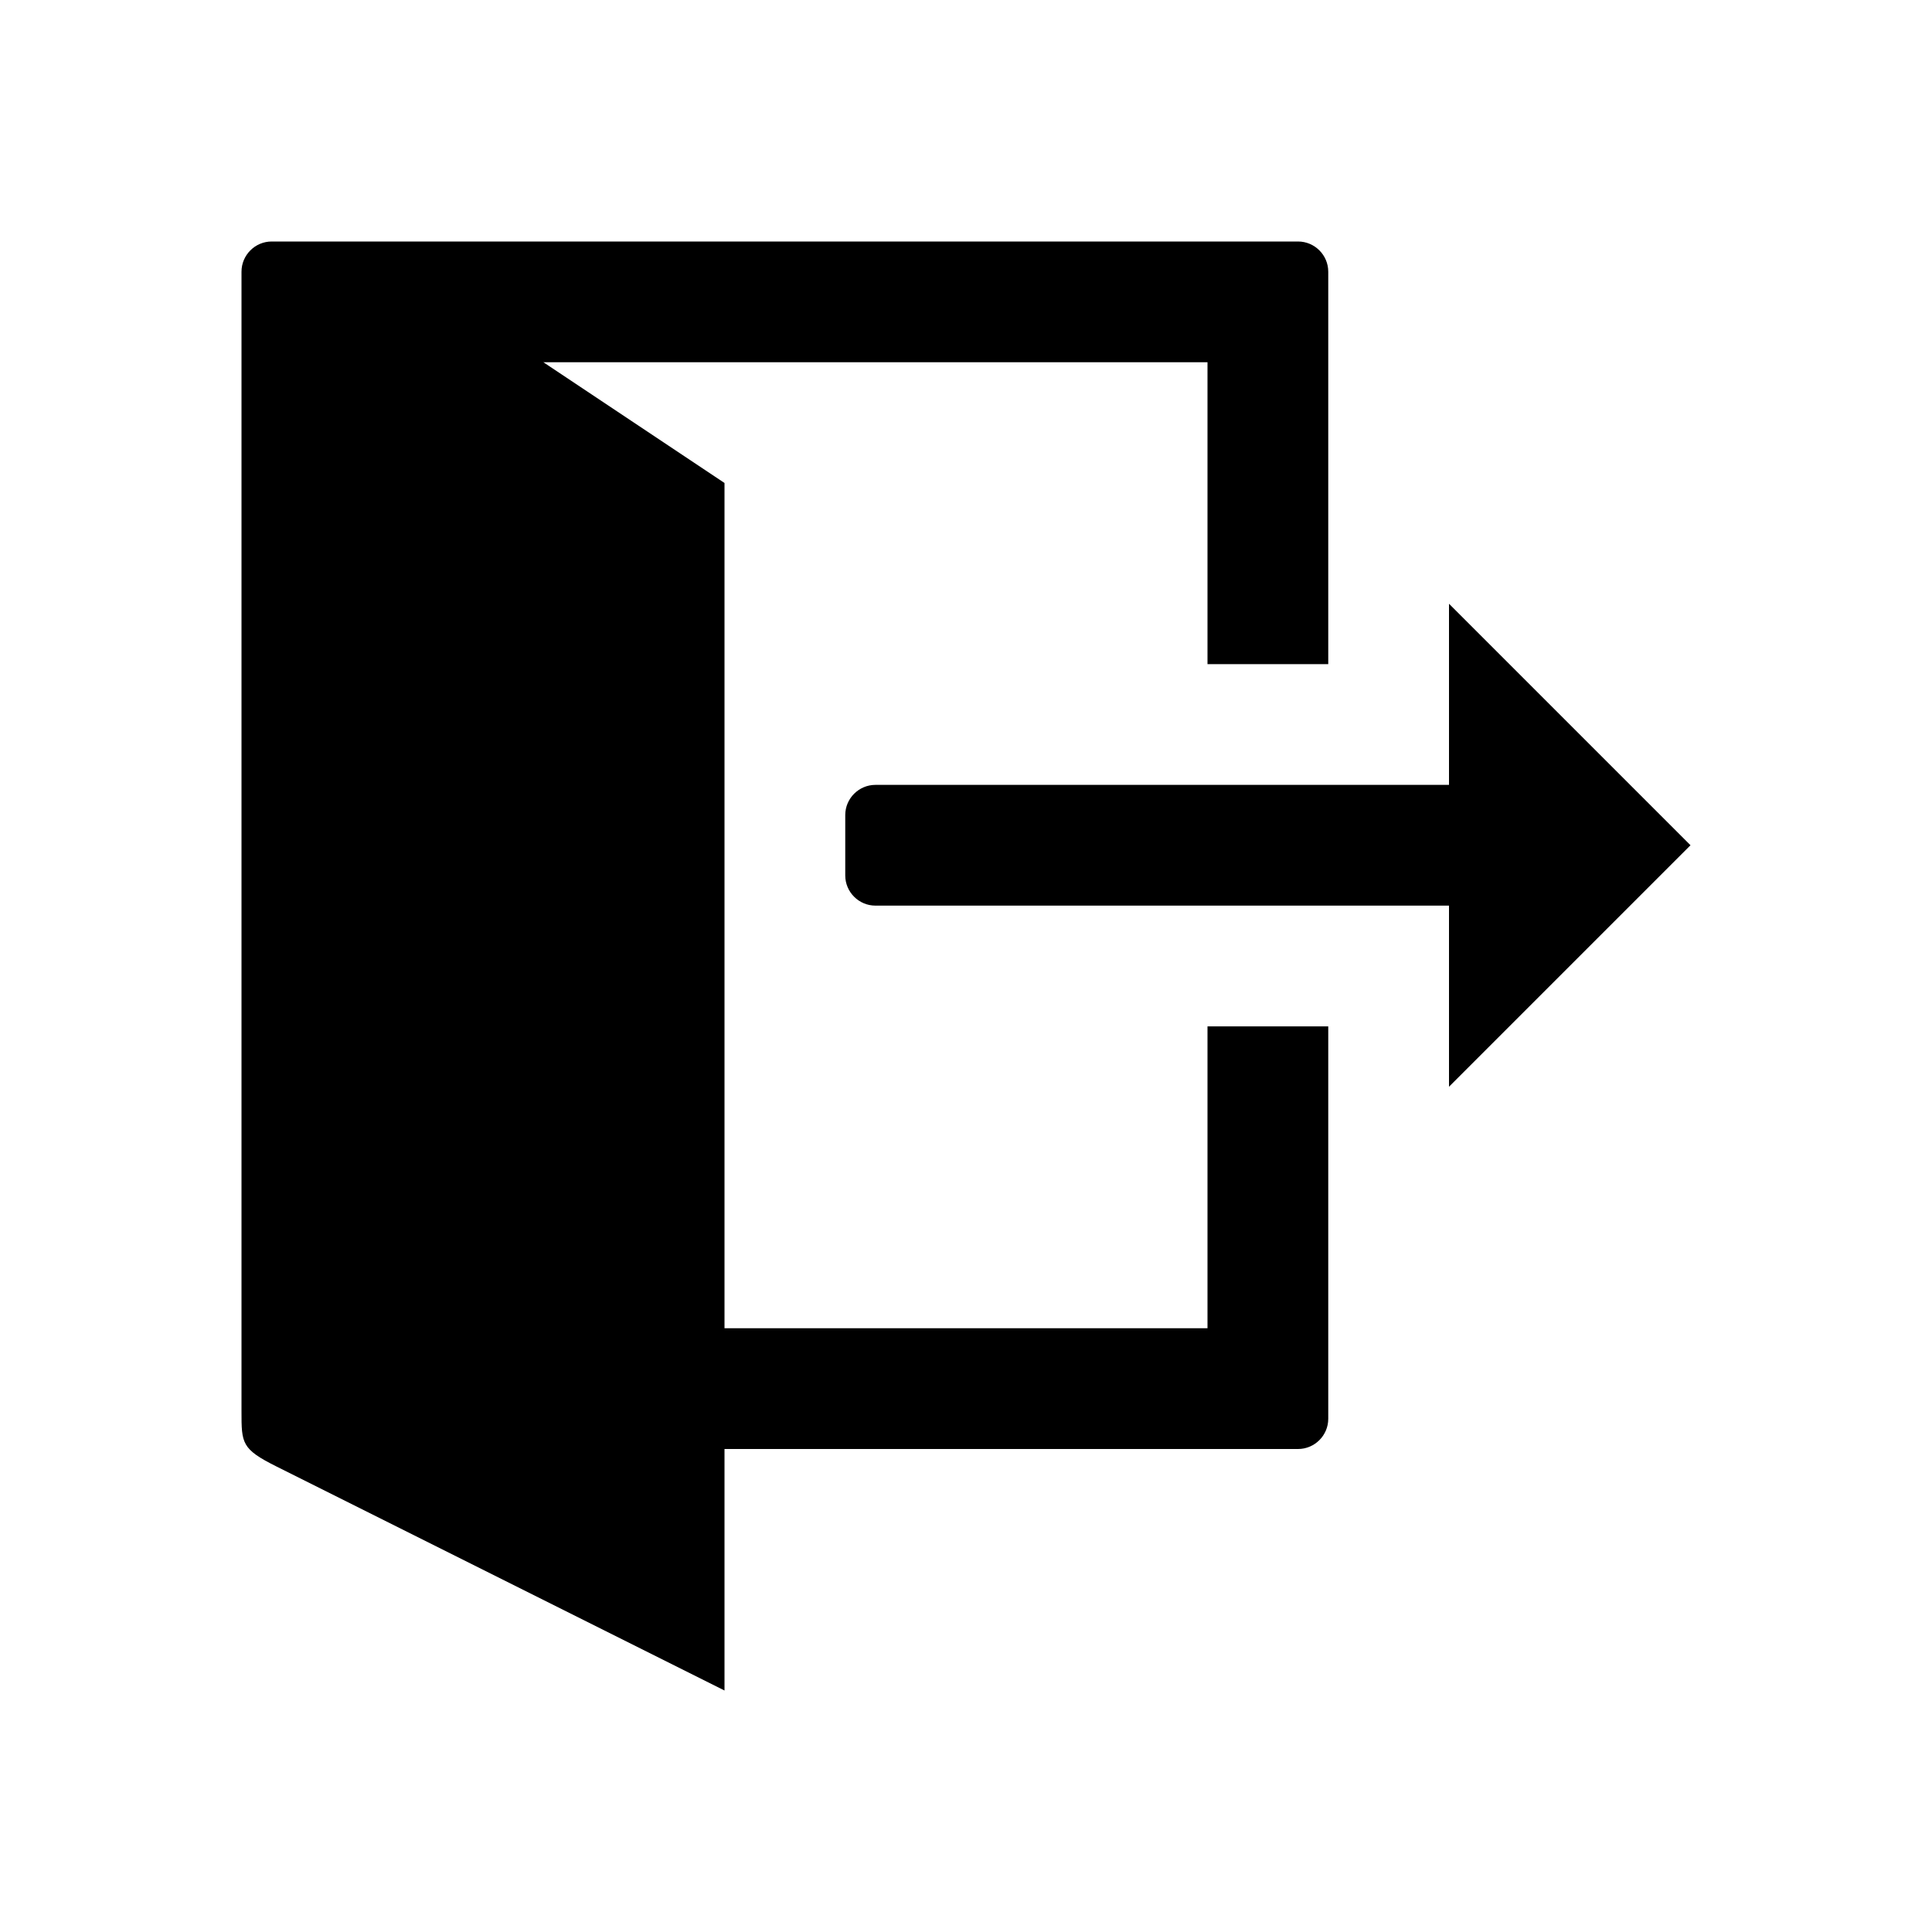
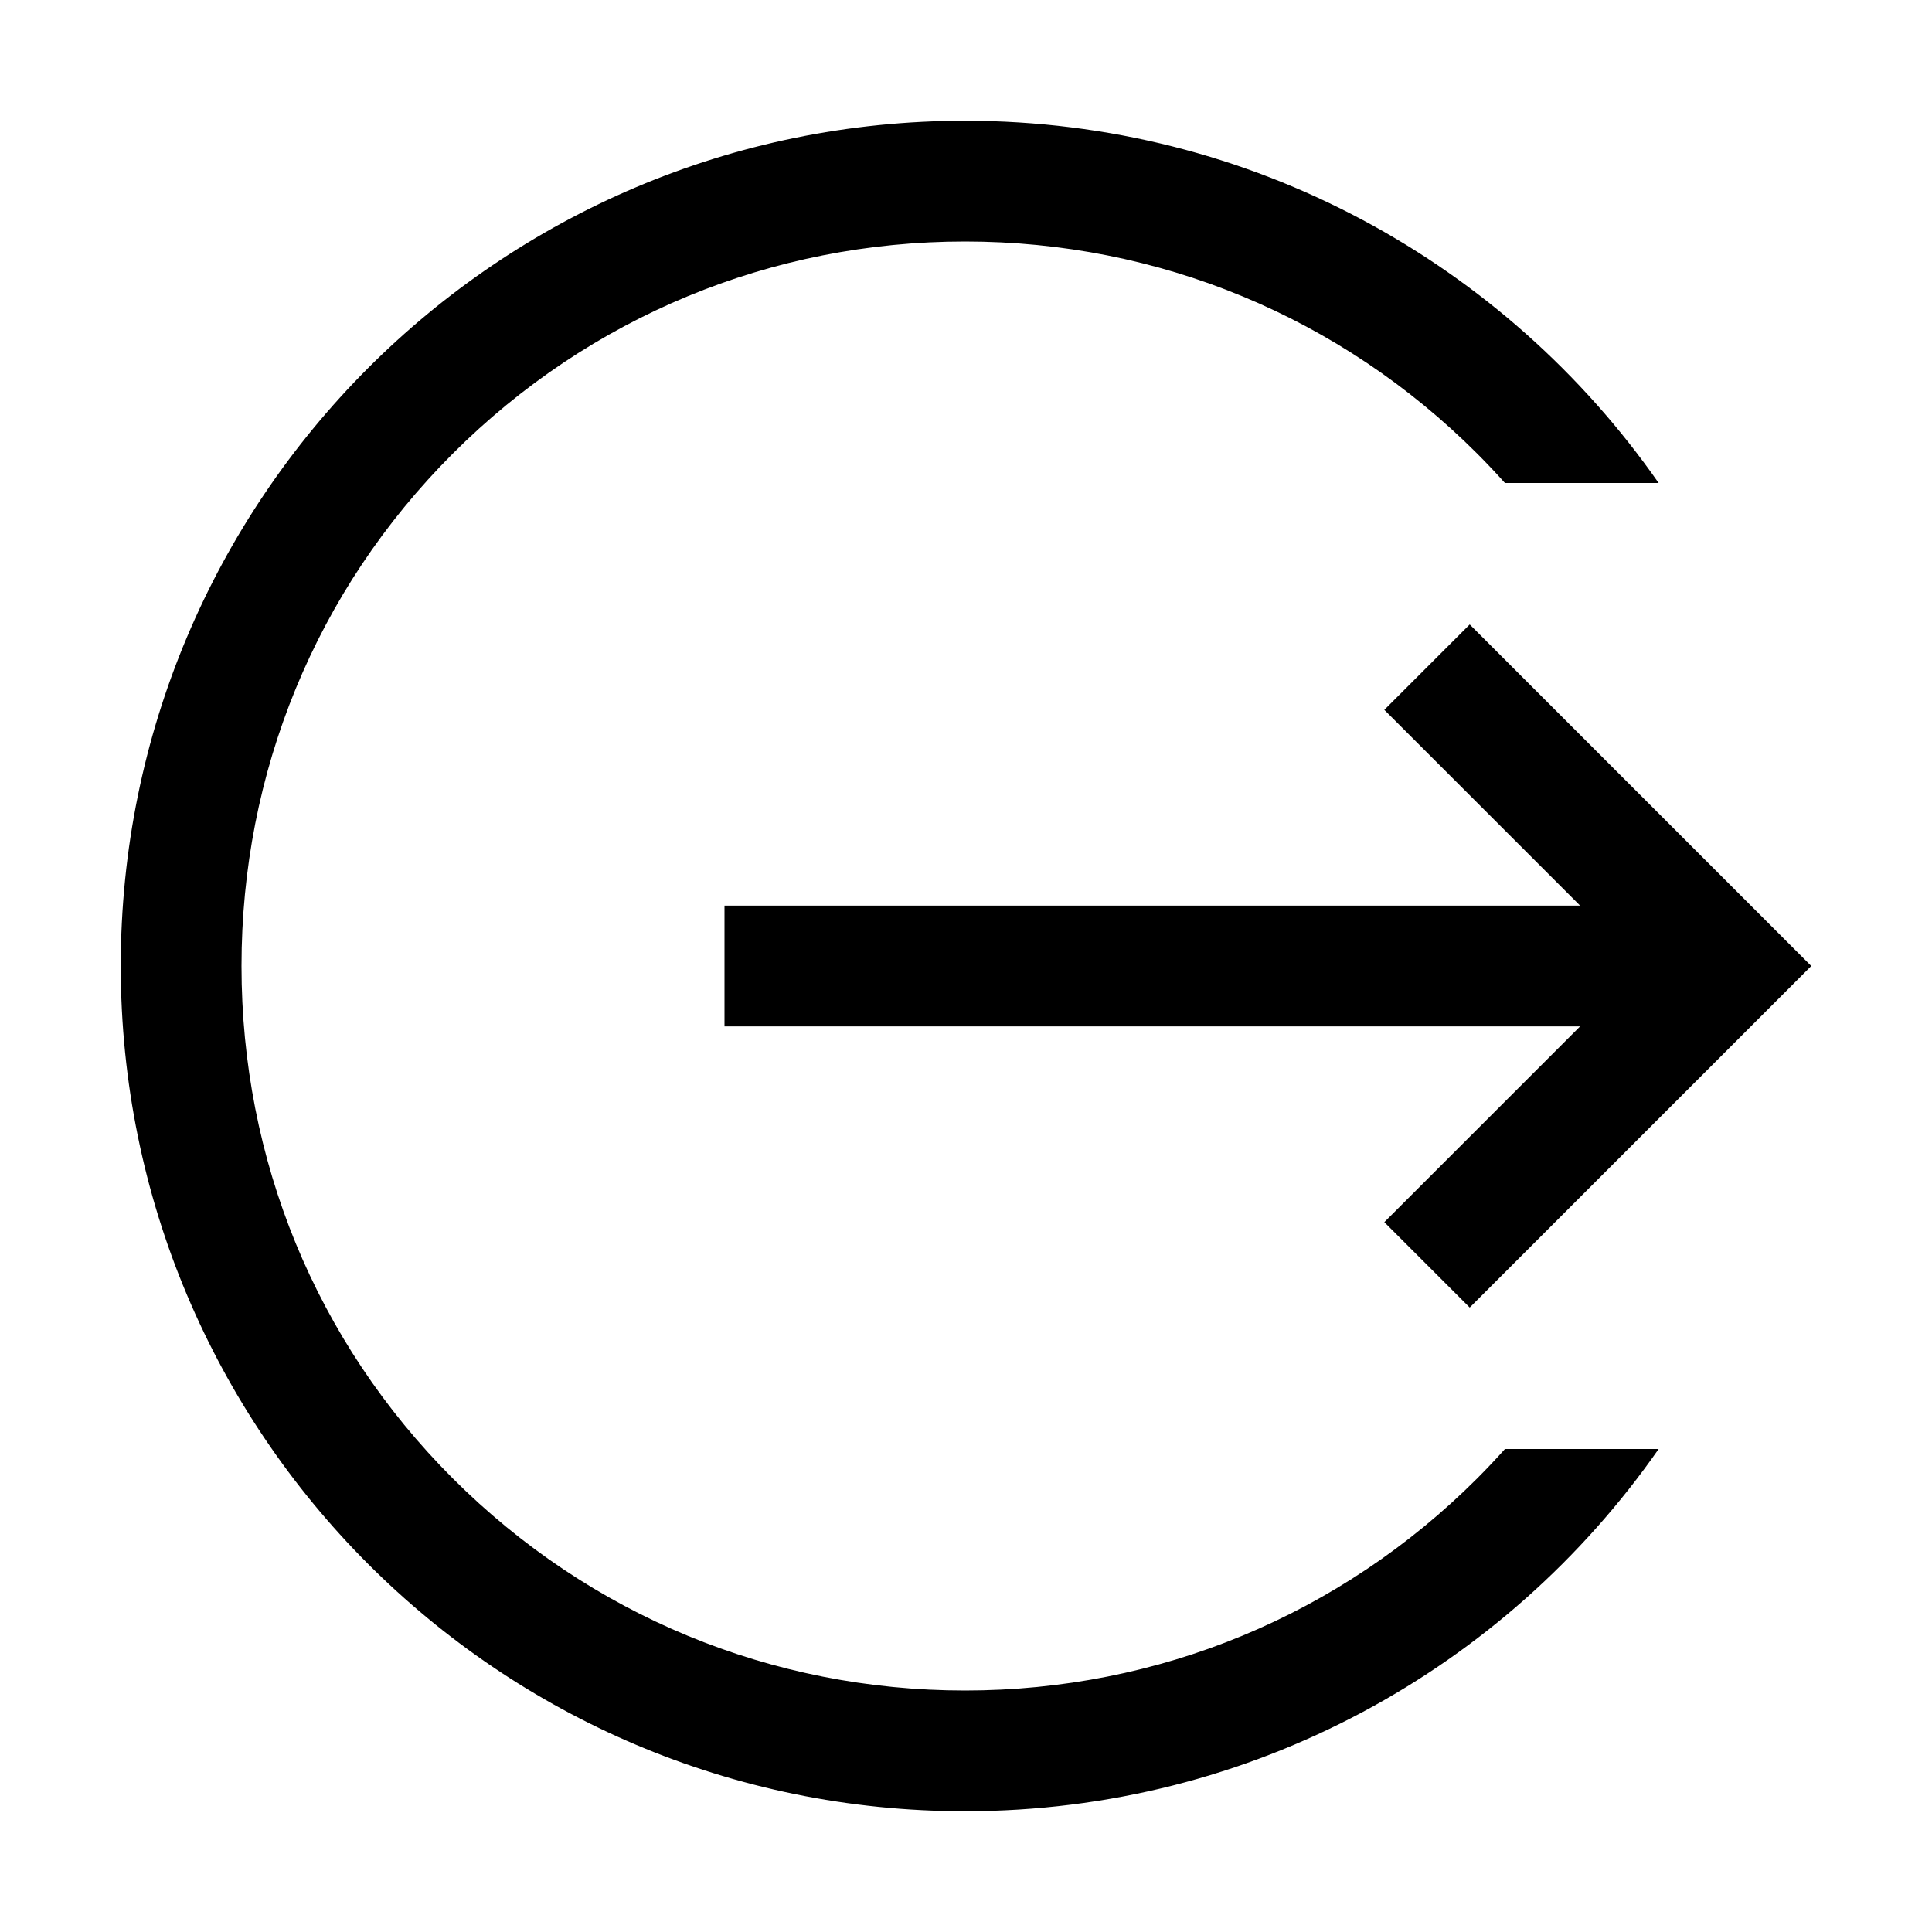
- <svg xmlns="http://www.w3.org/2000/svg" version="1.1" id="Layer_1" x="0px" y="0px" width="512px" height="512px" viewBox="0 0 512 512" style="enable-background:new 0 0 512 512;" xml:space="preserve">
+ <svg xmlns="http://www.w3.org/2000/svg" version="1.1" id="Layer_1" x="0px" y="0px" width="512px" height="512px" viewBox="0 0 512 512" enable-background="new 0 0 512 512" xml:space="preserve">
  <g>
-     <path d="M384,160l64,64l-64,64v-48H232c-4.4,0-8-3.6-8-8v-16c0-4.4,3.6-8,8-8h152V160z" />
-     <path d="M352,176V72c0-4.4-3.6-8-8-8H72c-4.4,0-8,3.6-8,8v302c0,8.5,0,10,9.2,14.6L192,448v-64h152c4.4,0,8-3.6,8-8V272h-32v80H192   V128l-48-32h176v80H352z" />
+     <polygon points="366.863,323.883 389.49,346.51 480,256 389.49,165.49 366.862,188.118 418.745,240 192,240 192,272 418.745,272     " />
+     <g>
+       <path d="M391.491,391.766C355.229,428.029,307.018,448,255.736,448c-51.287,0-99.506-19.971-135.772-56.235    C83.697,355.501,64,307.285,64,256c0-51.281,19.697-99.495,55.965-135.761C156.232,83.973,204.45,64,255.736,64    c51.279,0,99.491,19.973,135.755,56.238c2.527,2.528,4.966,5.121,7.333,7.762h40.731c-40.474-58.028-107.709-96-183.819-96    C132.021,32,32,132.298,32,256c0,123.715,100.021,224,223.736,224c76.112,0,143.35-37.97,183.822-96h-40.73    C396.46,386.643,394.021,389.236,391.491,391.766z" />
+     </g>
  </g>
</svg>
